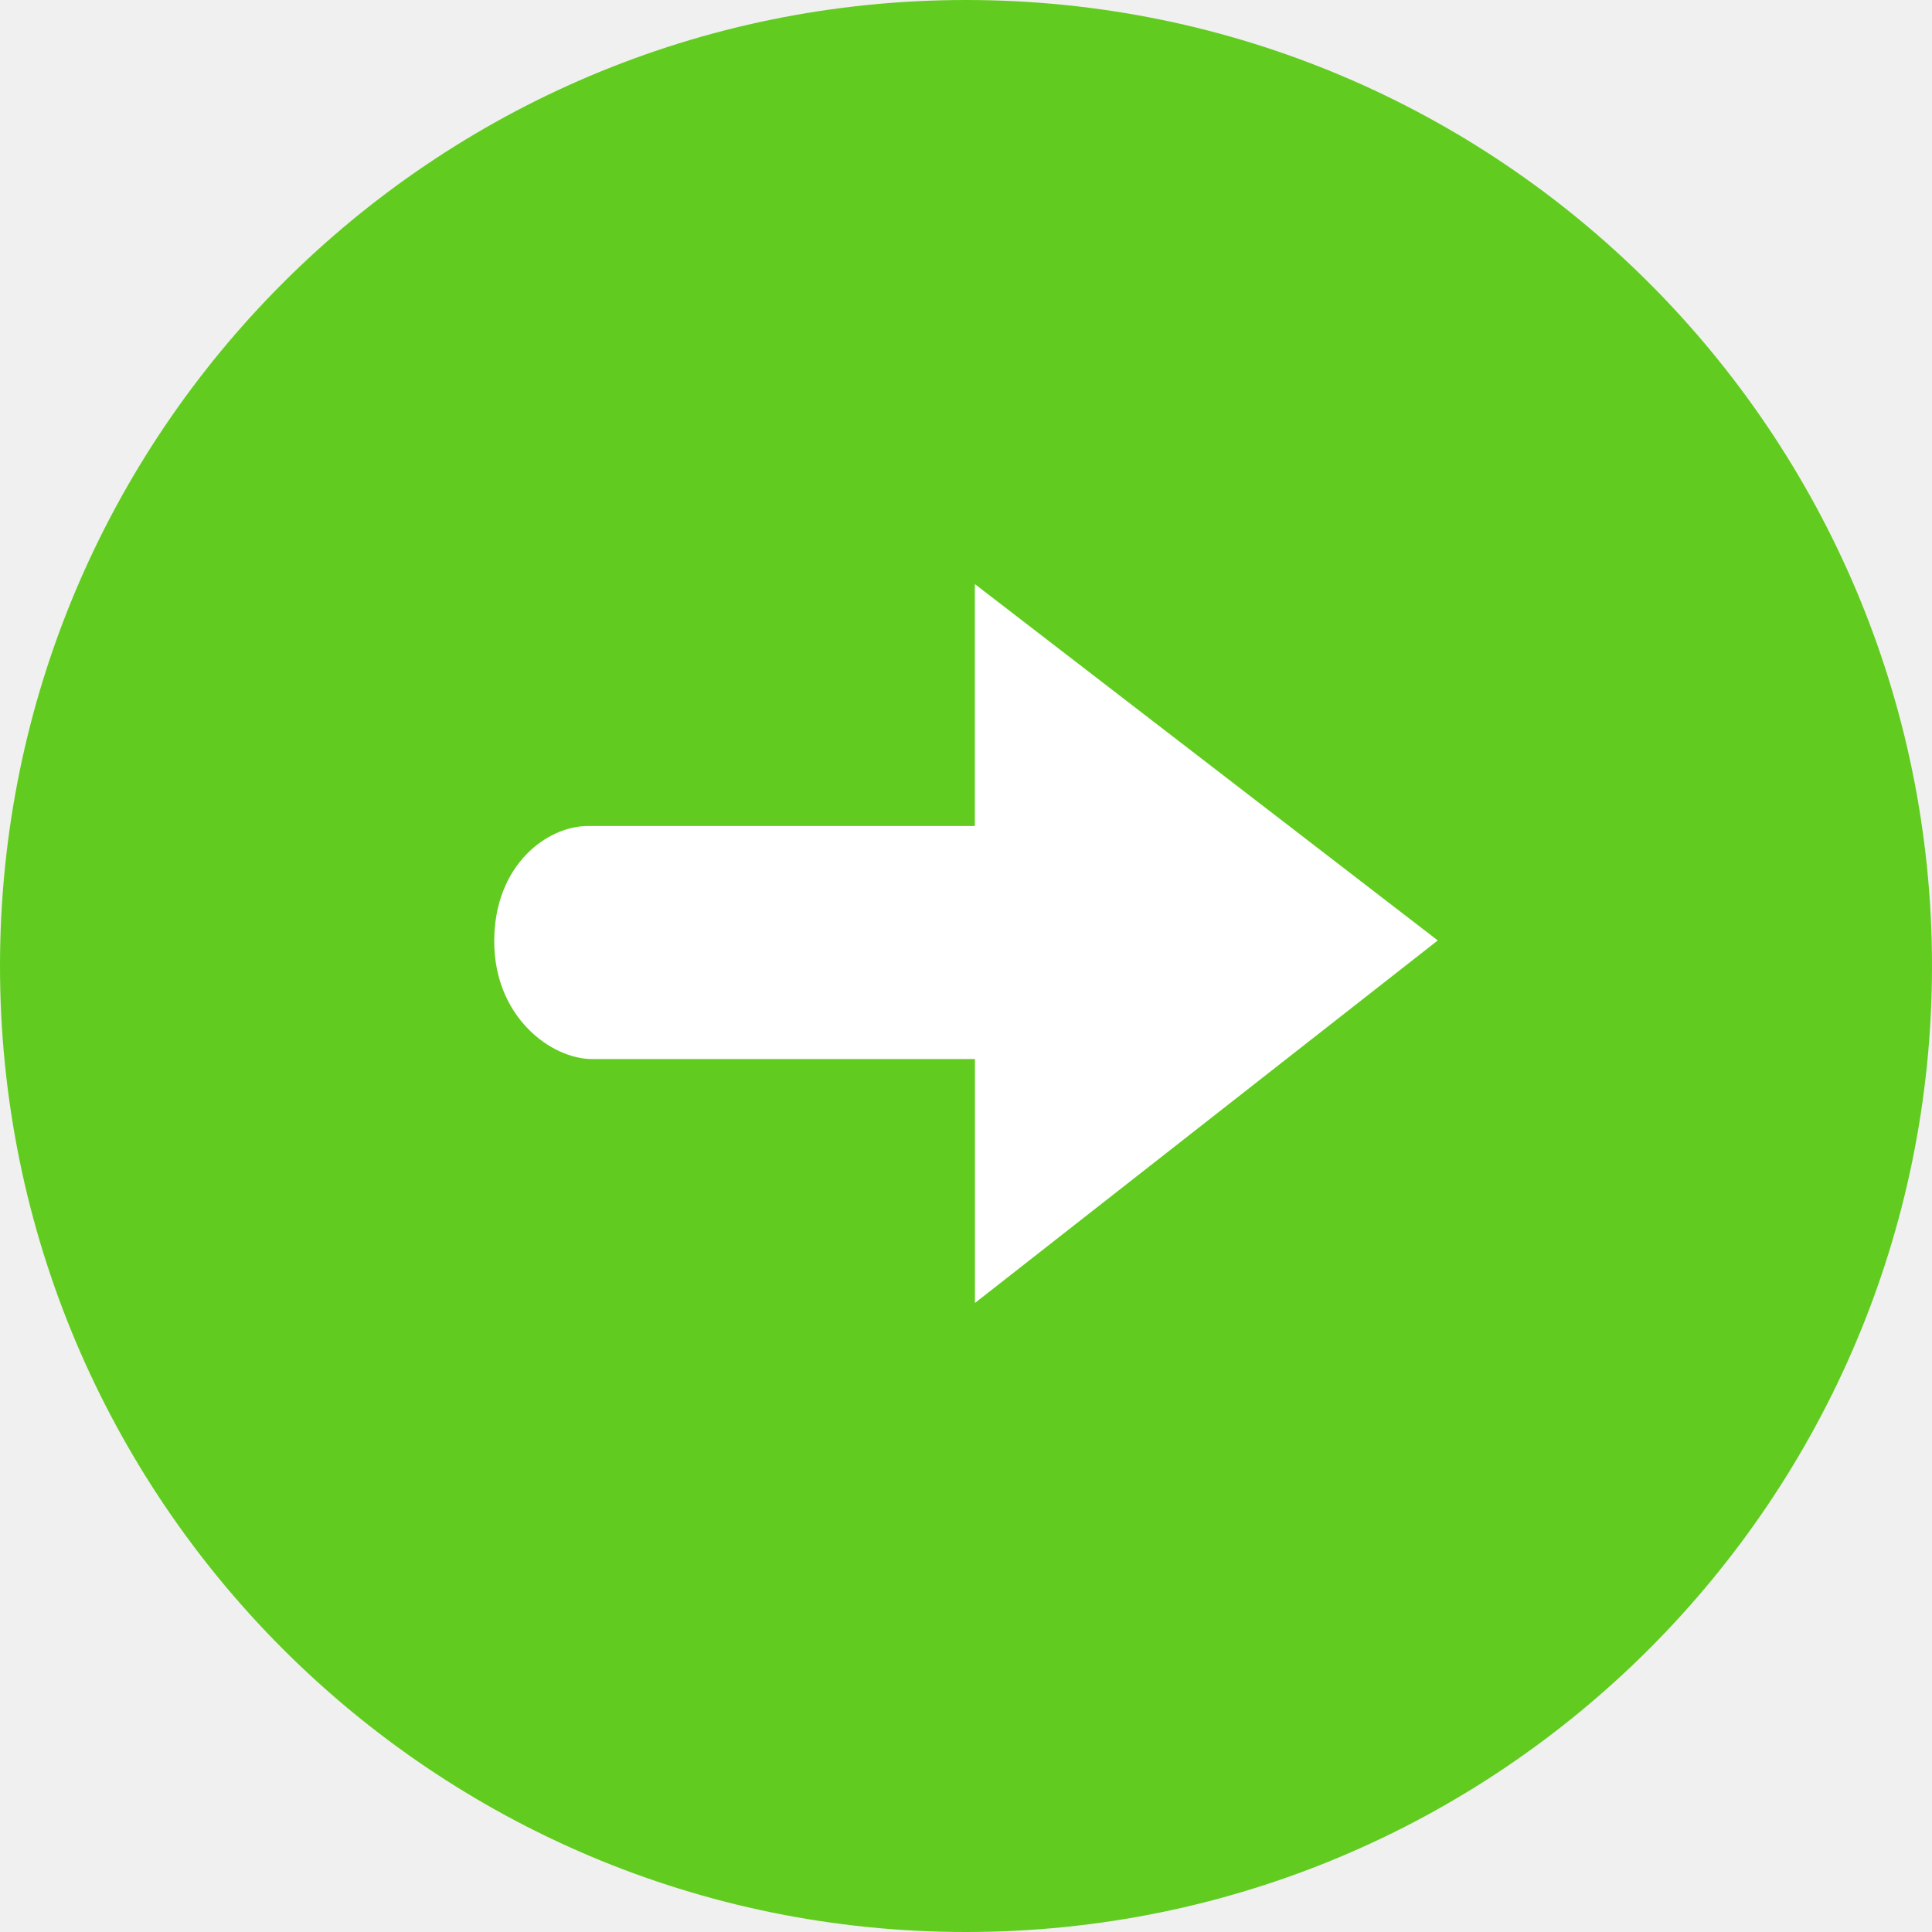
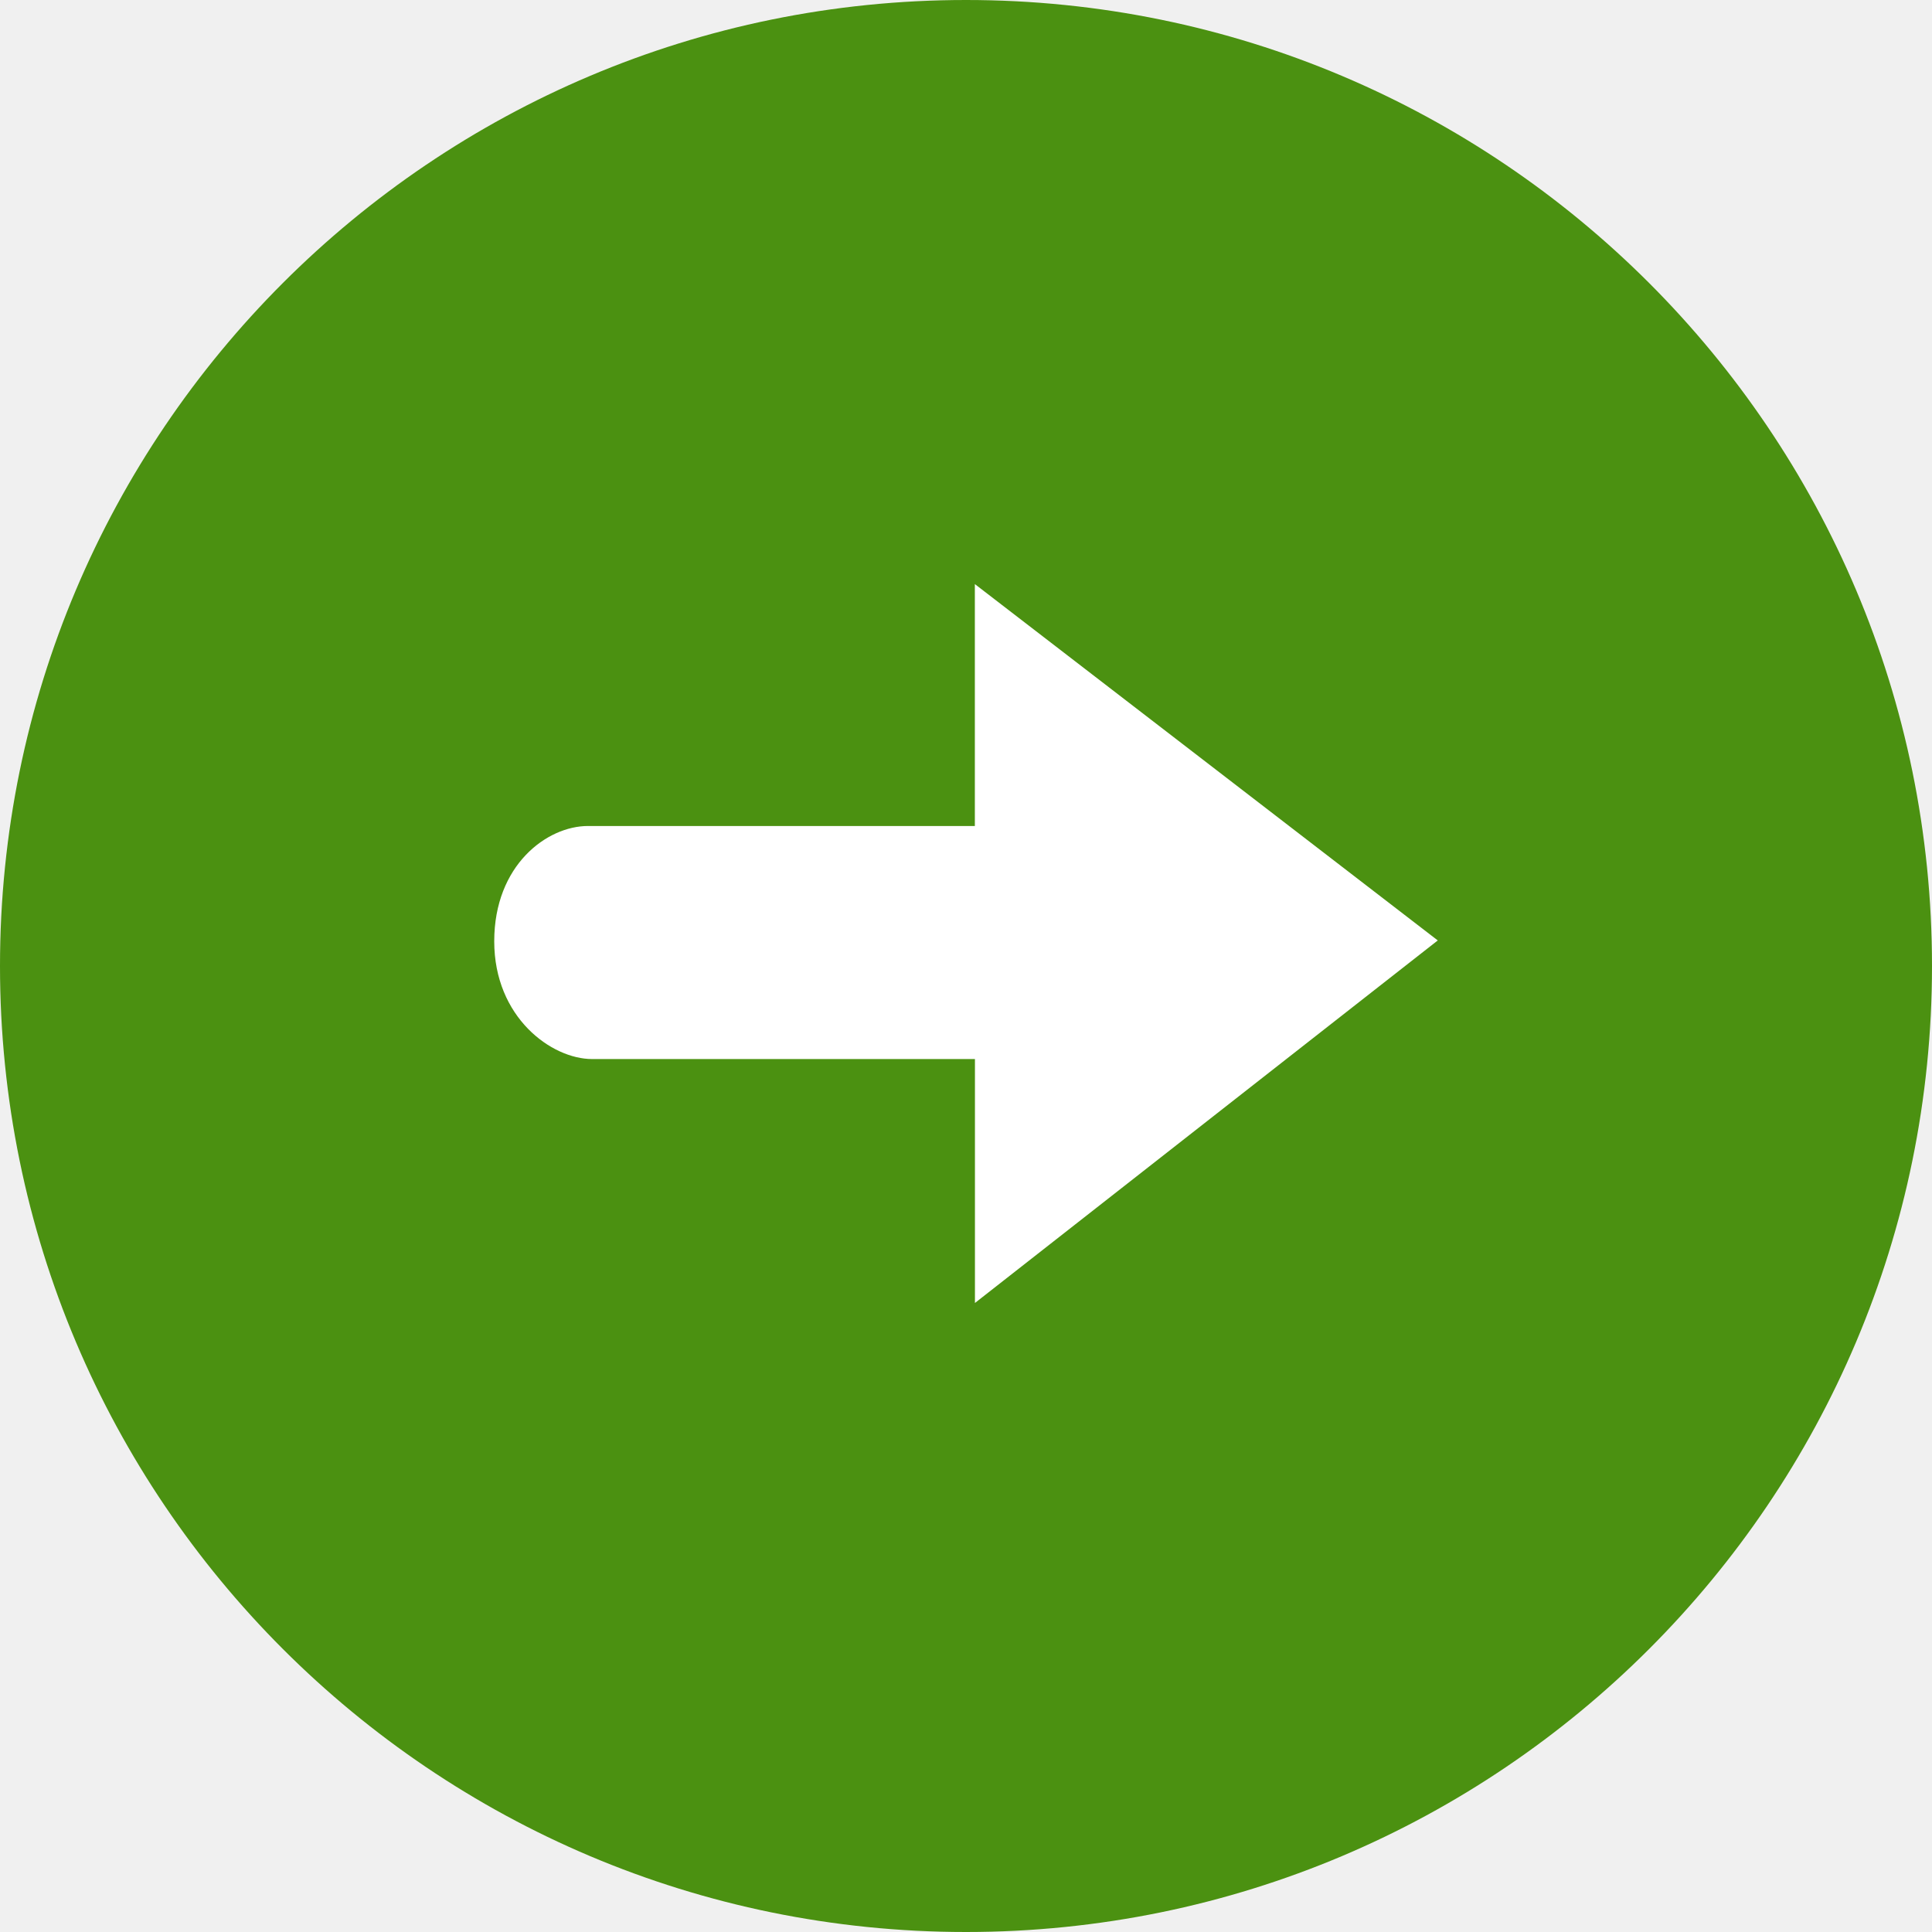
<svg xmlns="http://www.w3.org/2000/svg" width="43" height="43" viewBox="0 0 43 43" fill="none">
-   <circle cx="21.5" cy="21.5" r="21.5" fill="#61CC1F" />
-   <path fill-rule="evenodd" clip-rule="evenodd" d="M21.699 29L32 20.931L21.697 13V18.384H13.087C12.174 18.384 11 19.254 11 20.95C11 22.643 12.274 23.571 13.179 23.571H21.699V29Z" fill="white" />
+   <circle cx="21.5" cy="21.5" r="21.5" fill="#4B9111" />
+   <path fill-rule="evenodd" clip-rule="evenodd" d="M21.699 29L32 20.931L21.697 13V18.384H13.087C12.174 18.384 11 19.254 11 20.95C11 22.643 12.274 23.571 13.179 23.571H21.699V29V29Z" fill="white" />
</svg>
